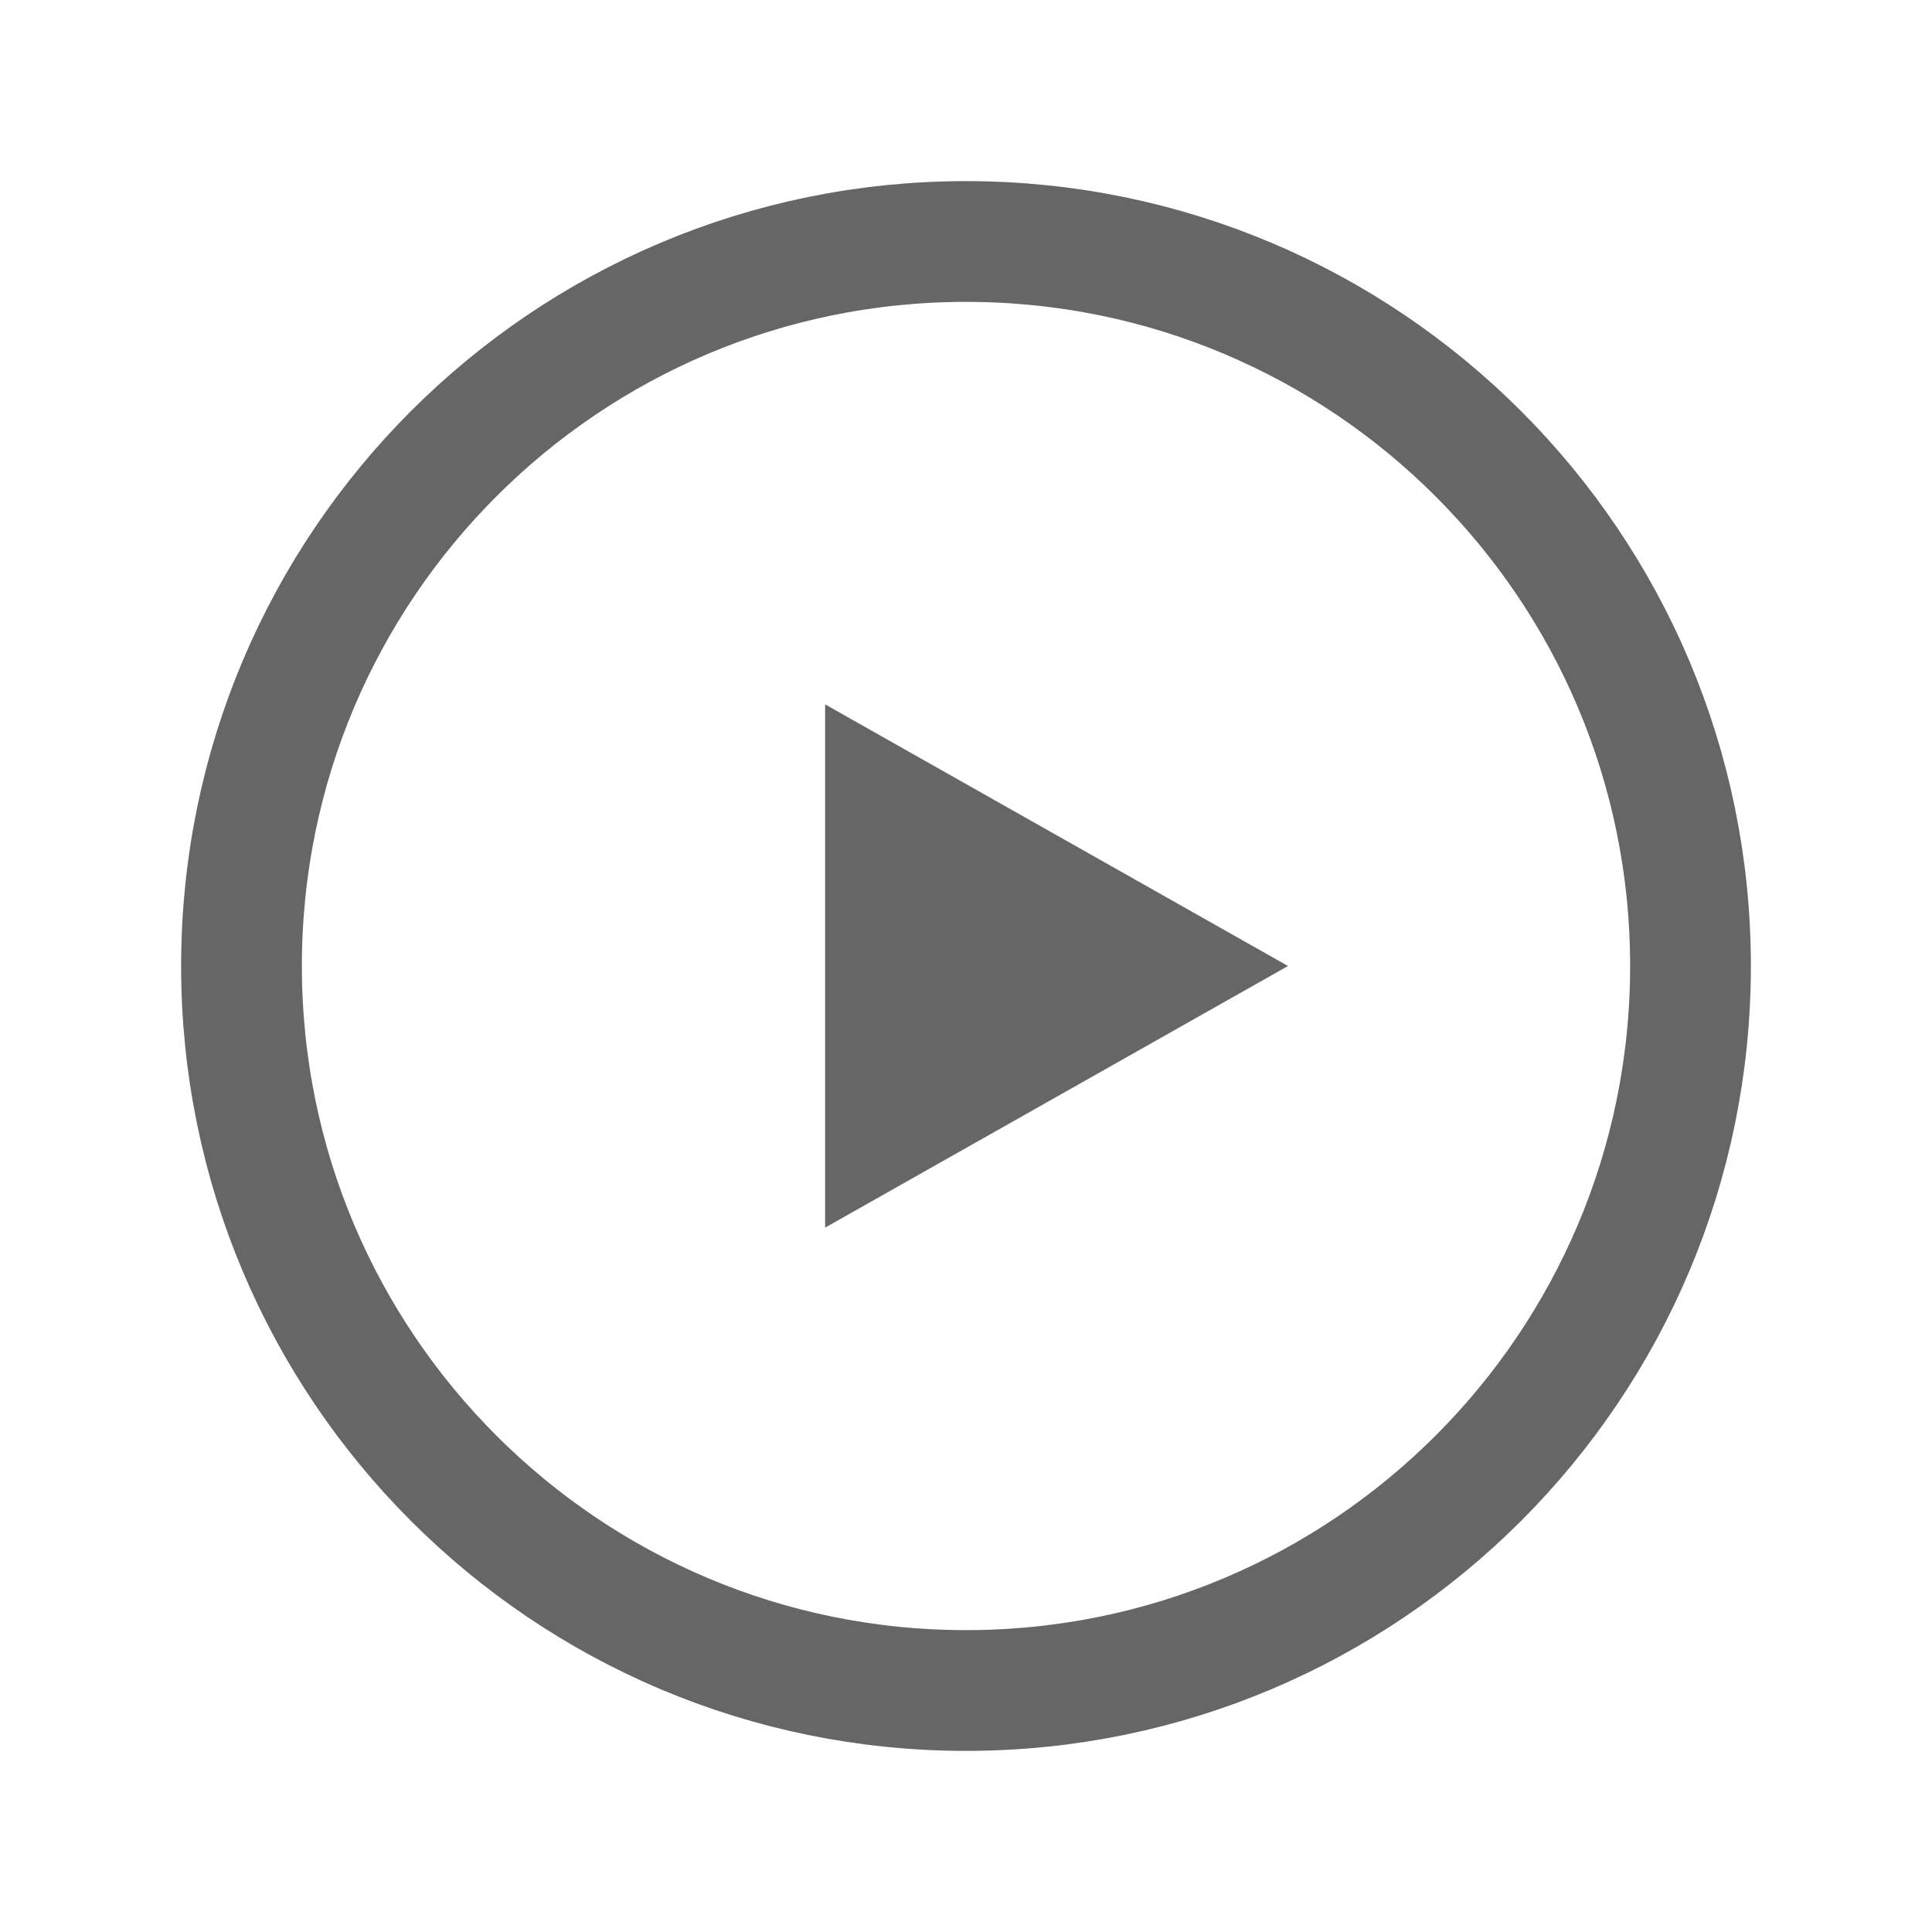
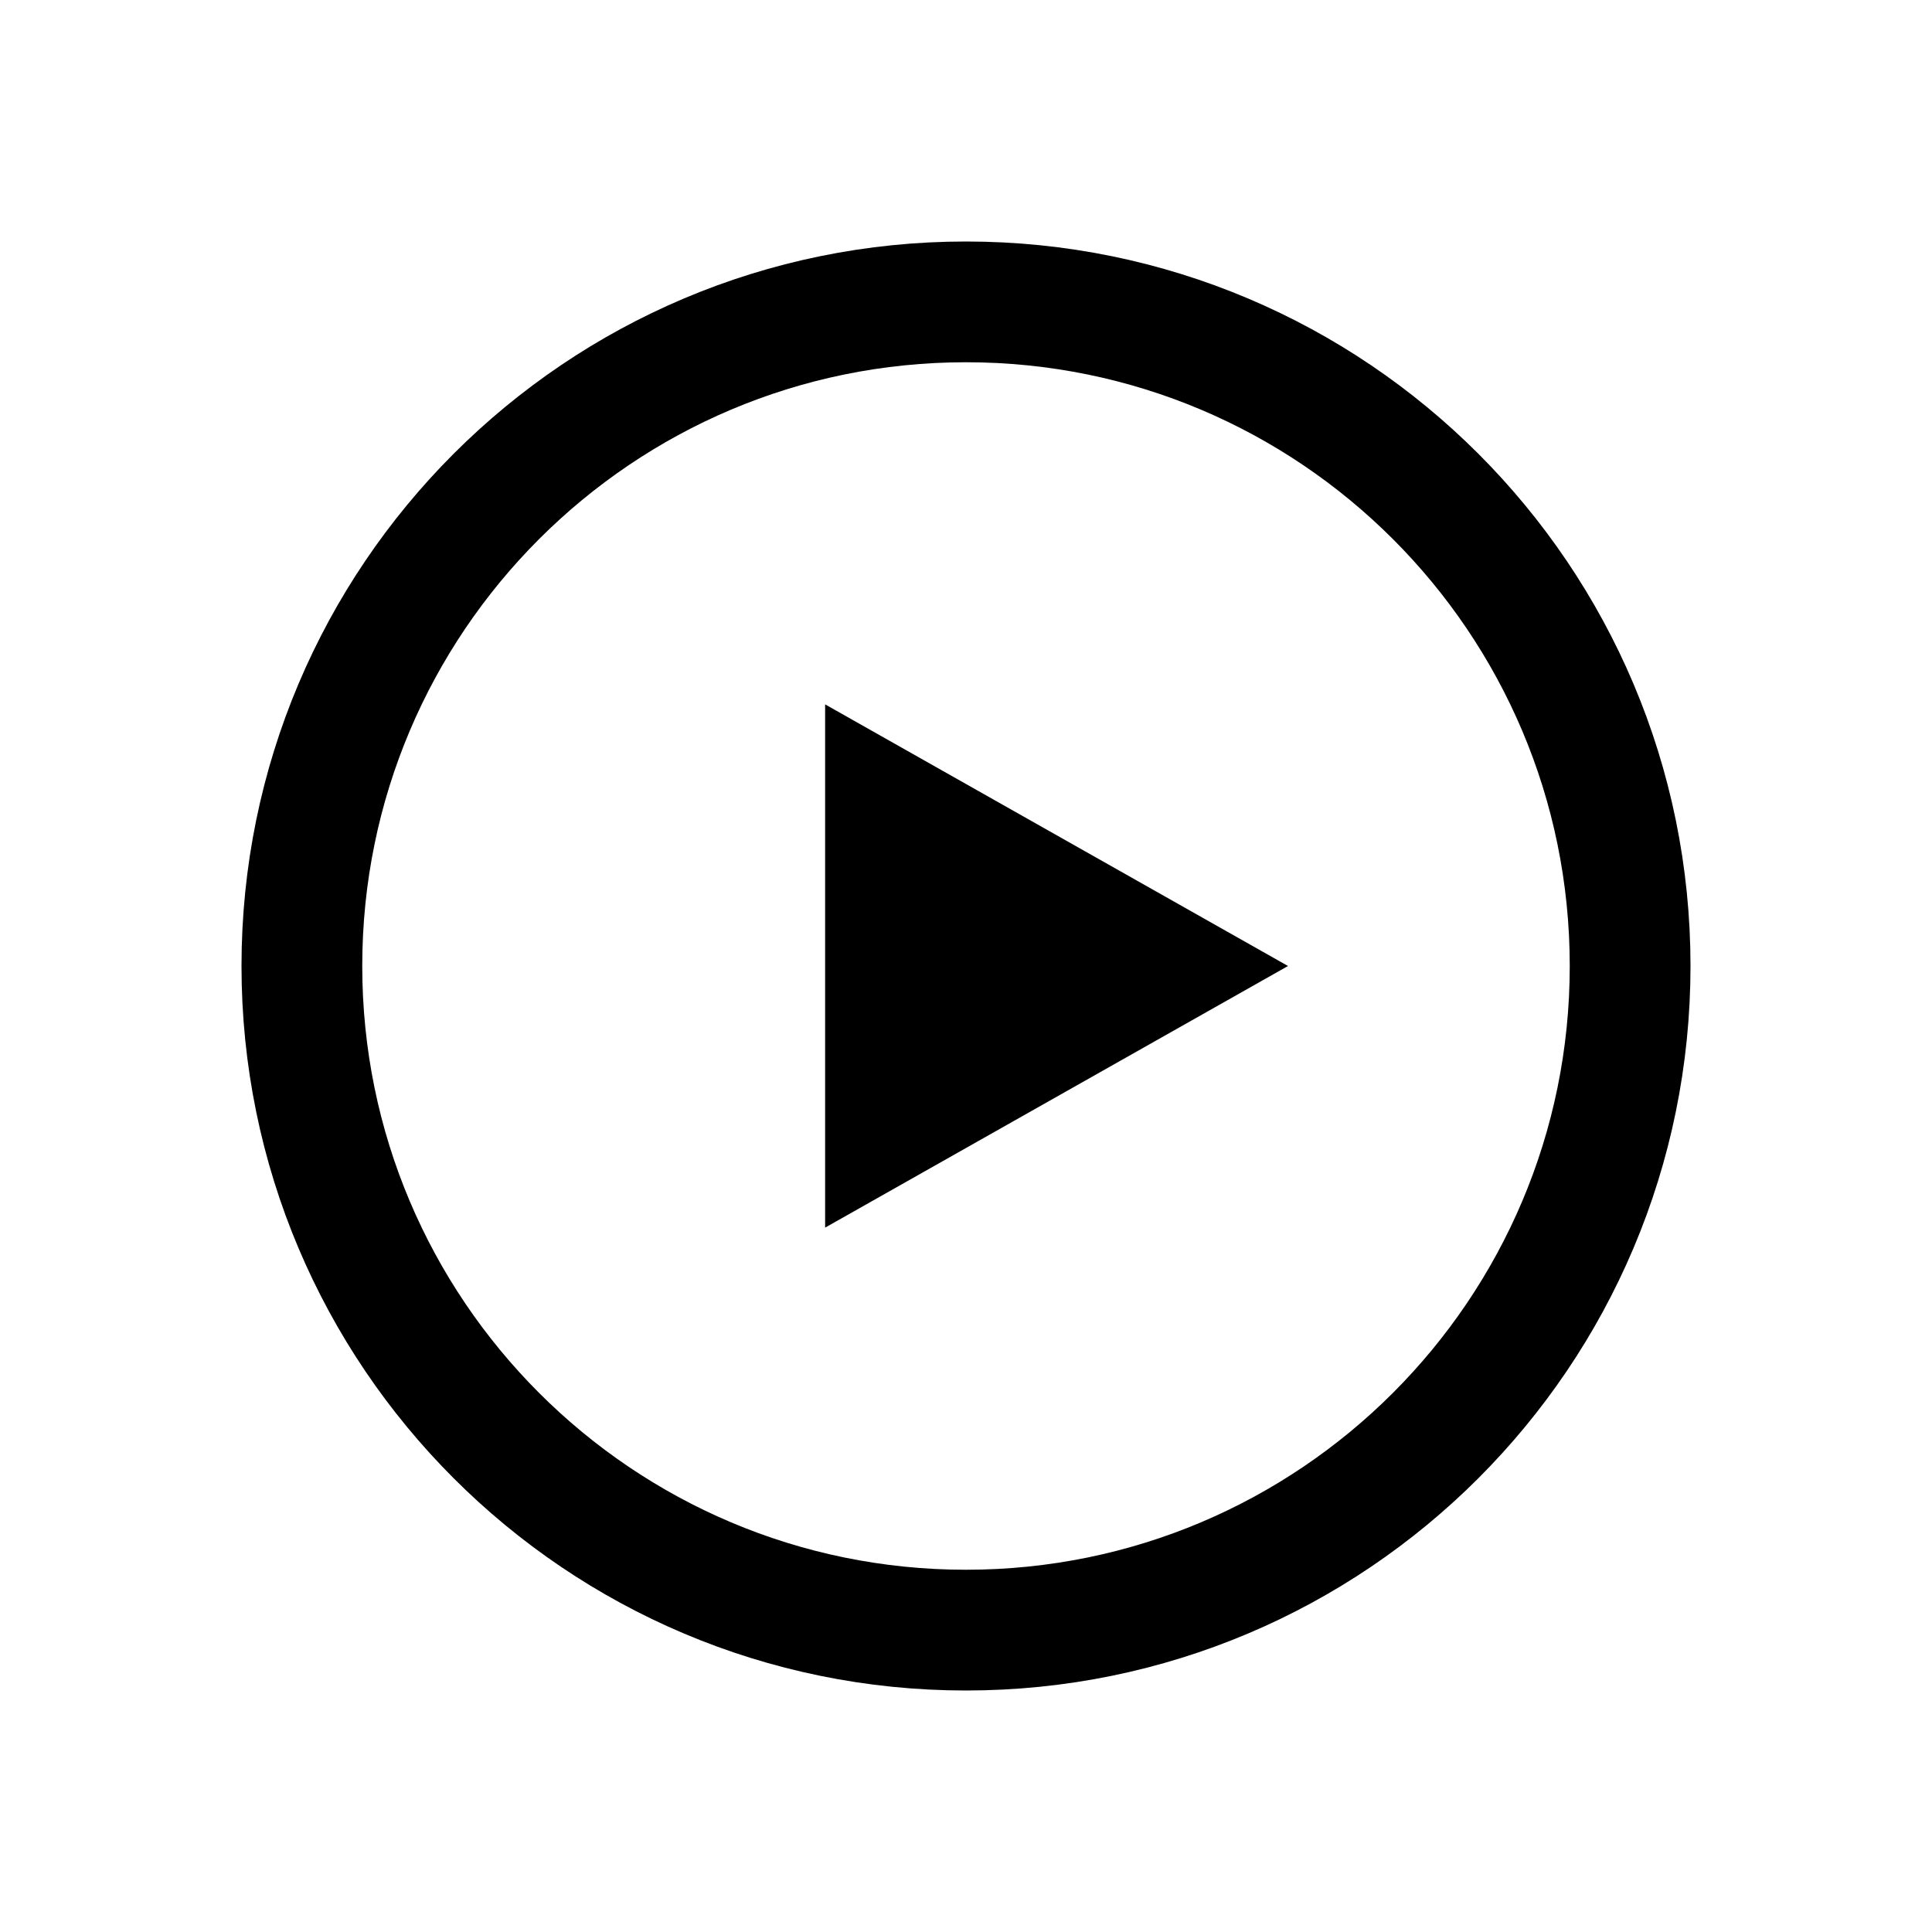
<svg xmlns="http://www.w3.org/2000/svg" width="24" height="24" viewBox="0 0 24 24" fill="none">
-   <circle cx="12" cy="12" r="9" stroke="rgba(0,0,0,.6)" stroke-width="1.5" />
-   <path d="M10.25 8.75v6.5l5.75-3.25-5.75-3.25z" fill="rgba(0,0,0,.6)" />
+   <circle cx="12" cy="12" r="8.25" stroke="#000" stroke-width="1.5" />
+   <path d="M10.25 8.75v6.5l5.75-3.25-5.75-3.25Z" fill="#000" />
</svg>
